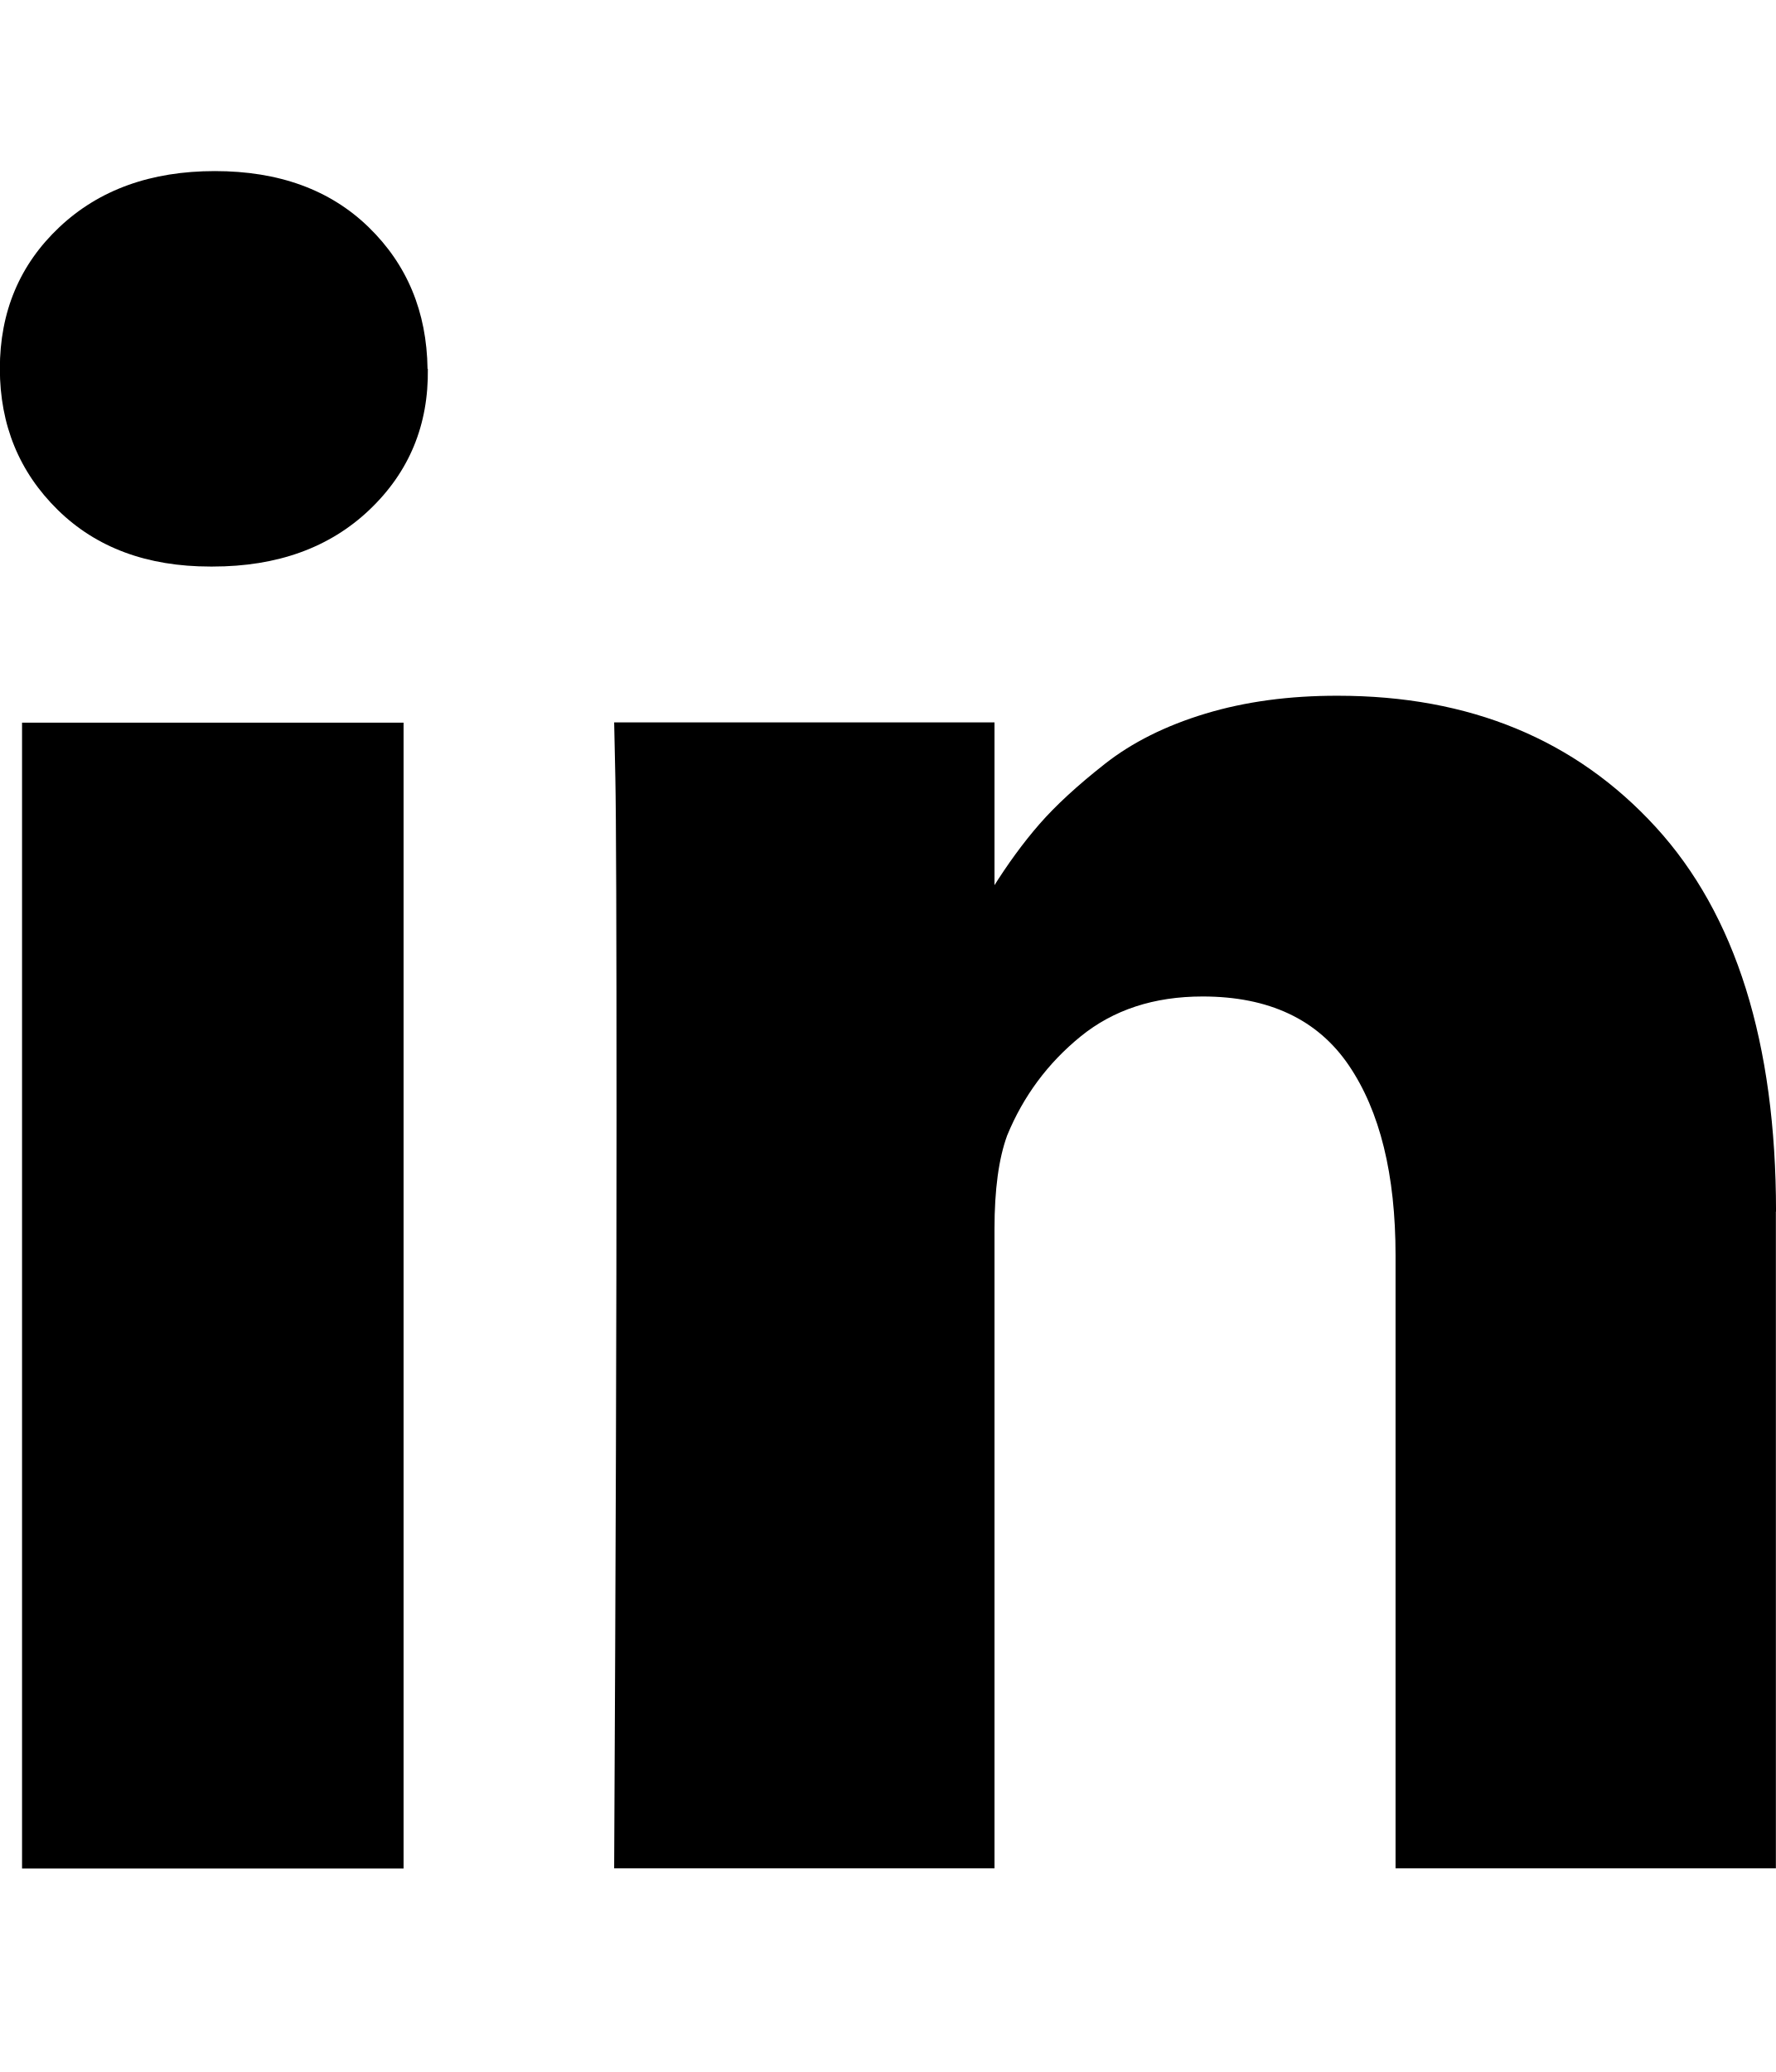
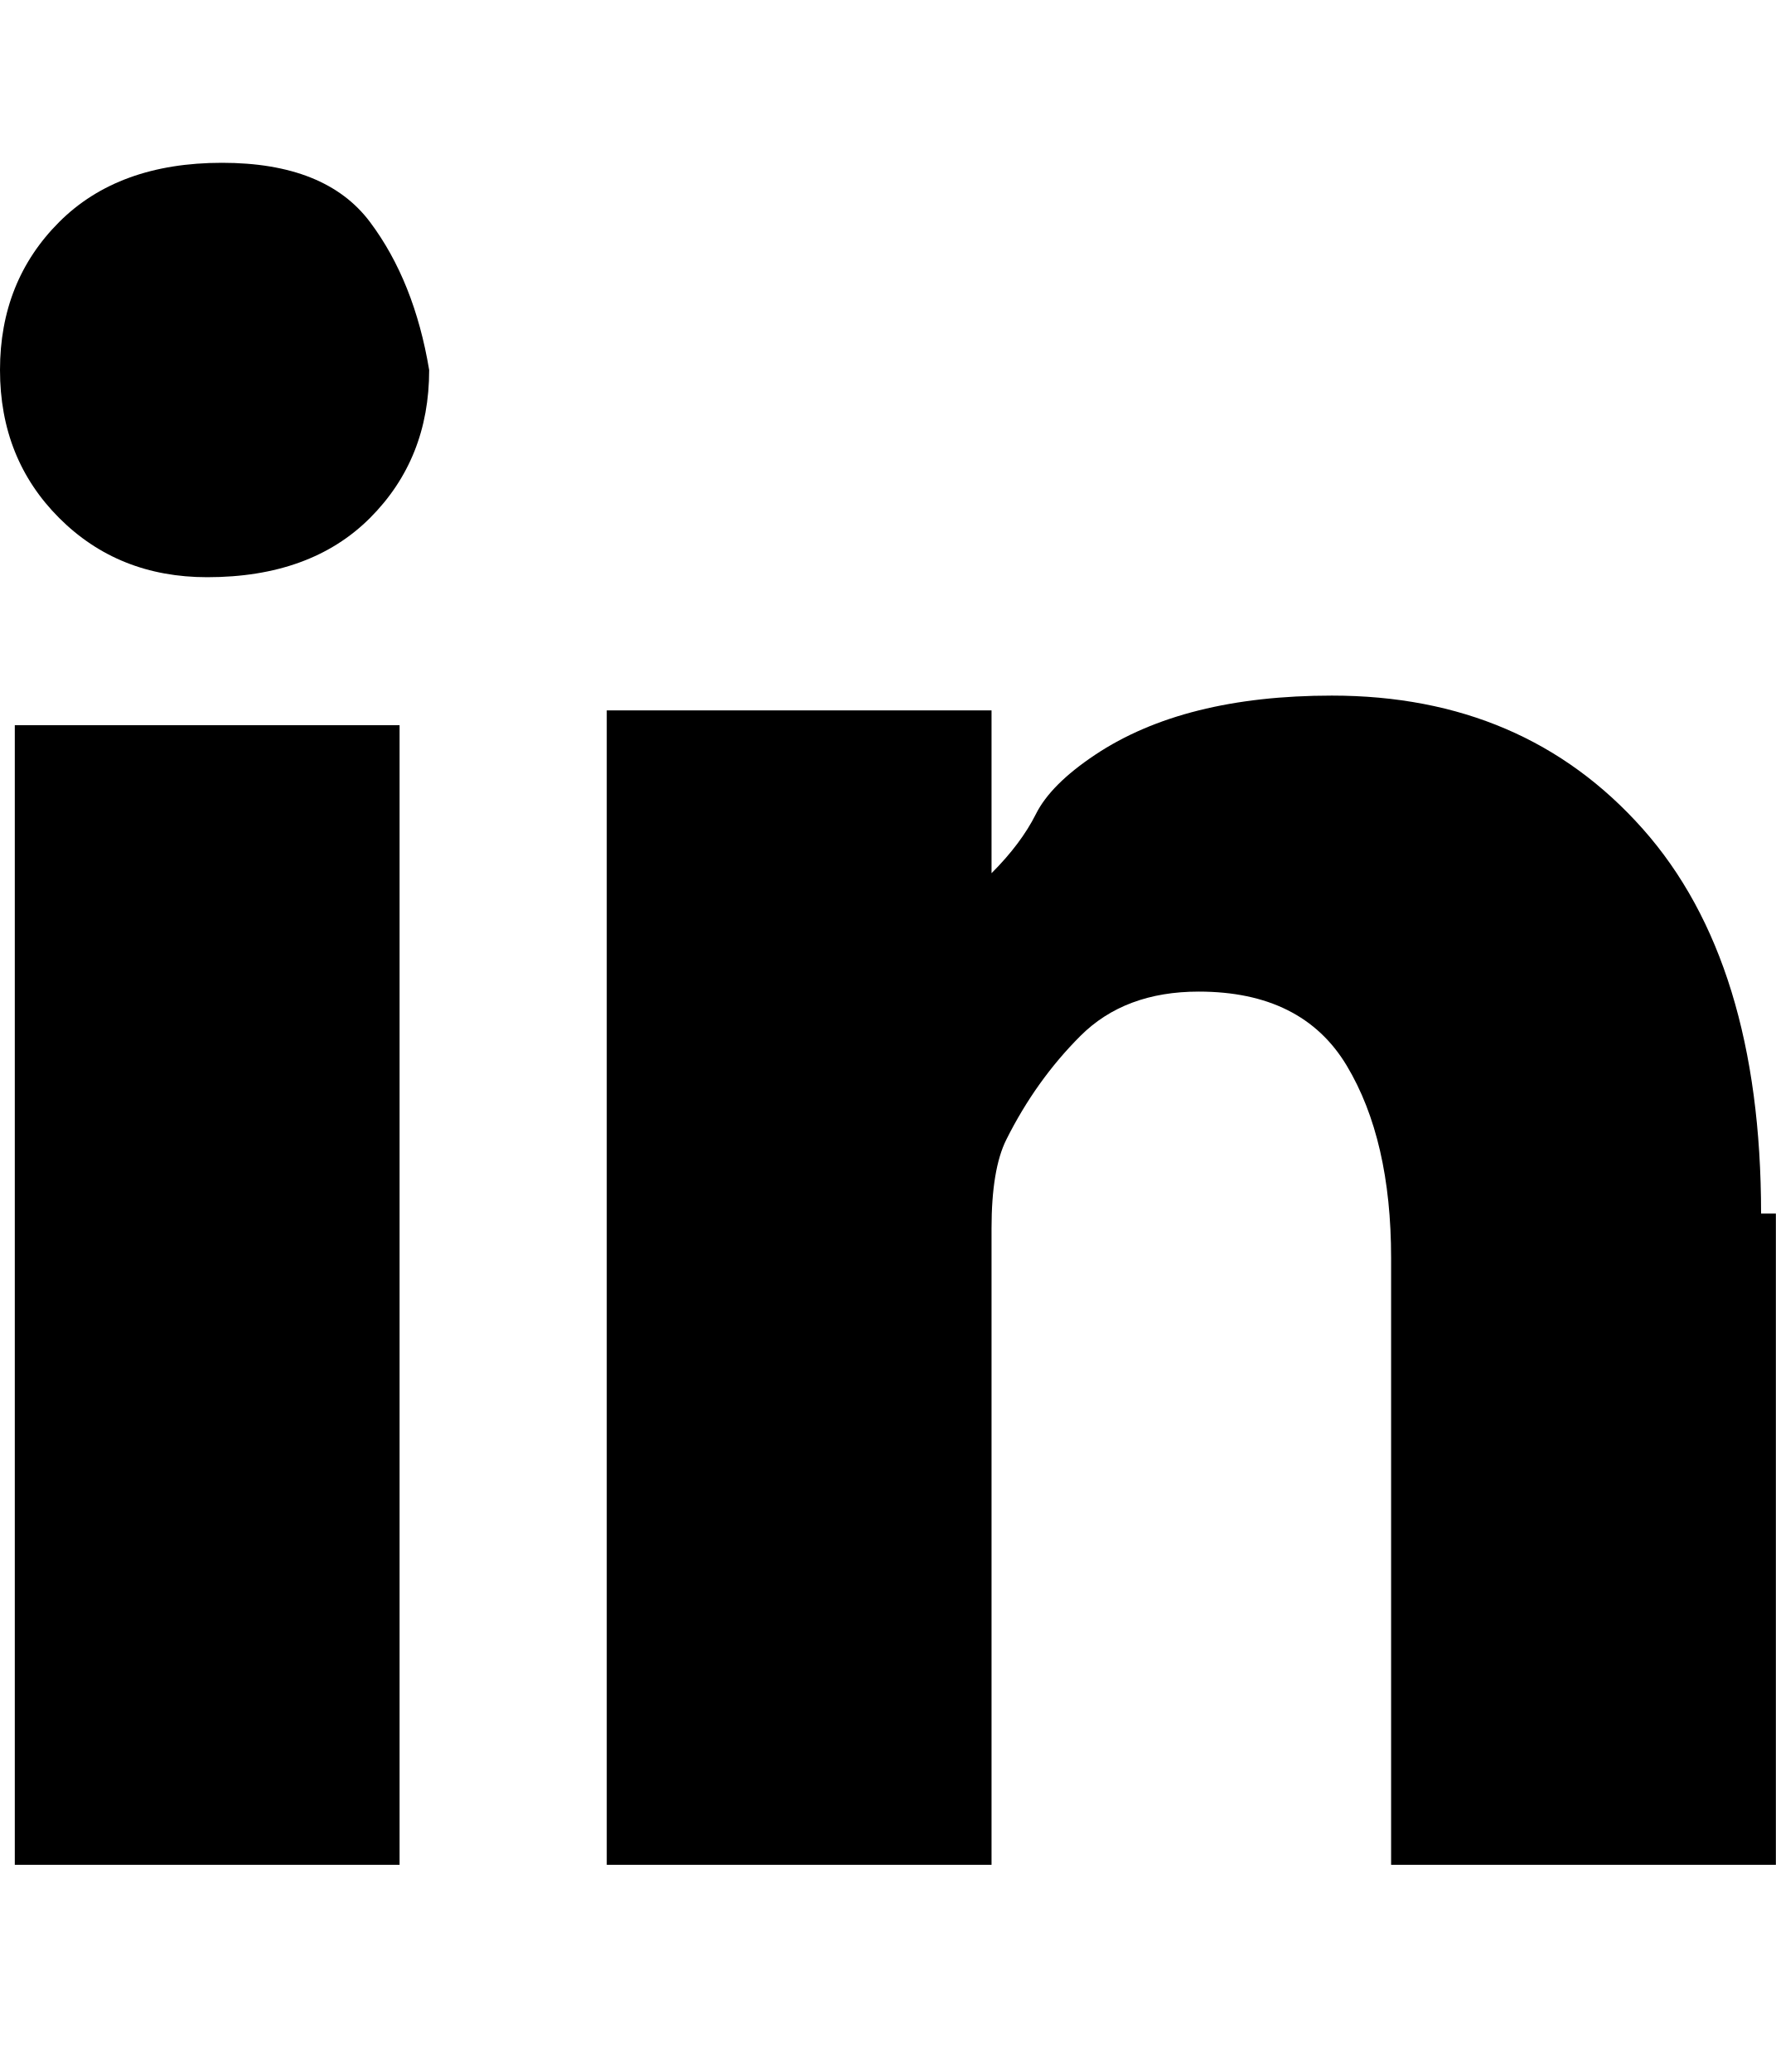
- <svg xmlns="http://www.w3.org/2000/svg" version="1.1" width="12" height="14" viewBox="0 0 12 14">
-   <path d="M2.727 4.883v7.742h-2.578v-7.742h2.578zM2.891 2.492q0.008 0.57-0.395 0.953t-1.059 0.383h-0.016q-0.641 0-1.031-0.383t-0.391-0.953q0-0.578 0.402-0.957t1.051-0.379 1.039 0.379 0.398 0.957zM12 8.187v4.437h-2.57v-4.141q0-0.82-0.316-1.285t-0.988-0.465q-0.492 0-0.824 0.27t-0.496 0.668q-0.086 0.234-0.086 0.633v4.32h-2.57q0.016-3.117 0.016-5.055t-0.008-2.313l-0.008-0.375h2.57v1.125h-0.016q0.156-0.25 0.32-0.438t0.441-0.406 0.68-0.34 0.895-0.121q1.336 0 2.148 0.887t0.813 2.598z" />
+ <svg xmlns="http://www.w3.org/2000/svg" width="12" height="14" viewBox="0 0 12 14">
+   <path d="M2.7 4.9v7.7h-2.6v-7.7h2.6zM2.9 2.5q0 0.6-0.4 1t-1.1 0.4h0q-0.6 0-1-0.4t-0.4-1q0-0.6 0.4-1t1.1-0.4 1 0.4 0.4 1zM12 8.2v4.4h-2.6v-4.1q0-0.8-0.3-1.3t-1-0.5q-0.5 0-0.8 0.3t-0.5 0.7q-0.1 0.2-0.1 0.6v4.3h-2.6q0-3.1 0-5.1t0-2.3l0-0.4h2.6v1.1h0q0.2-0.2 0.3-0.4t0.4-0.4 0.7-0.3 0.9-0.1q1.3 0 2.1 0.9t0.8 2.6z" />
</svg>
